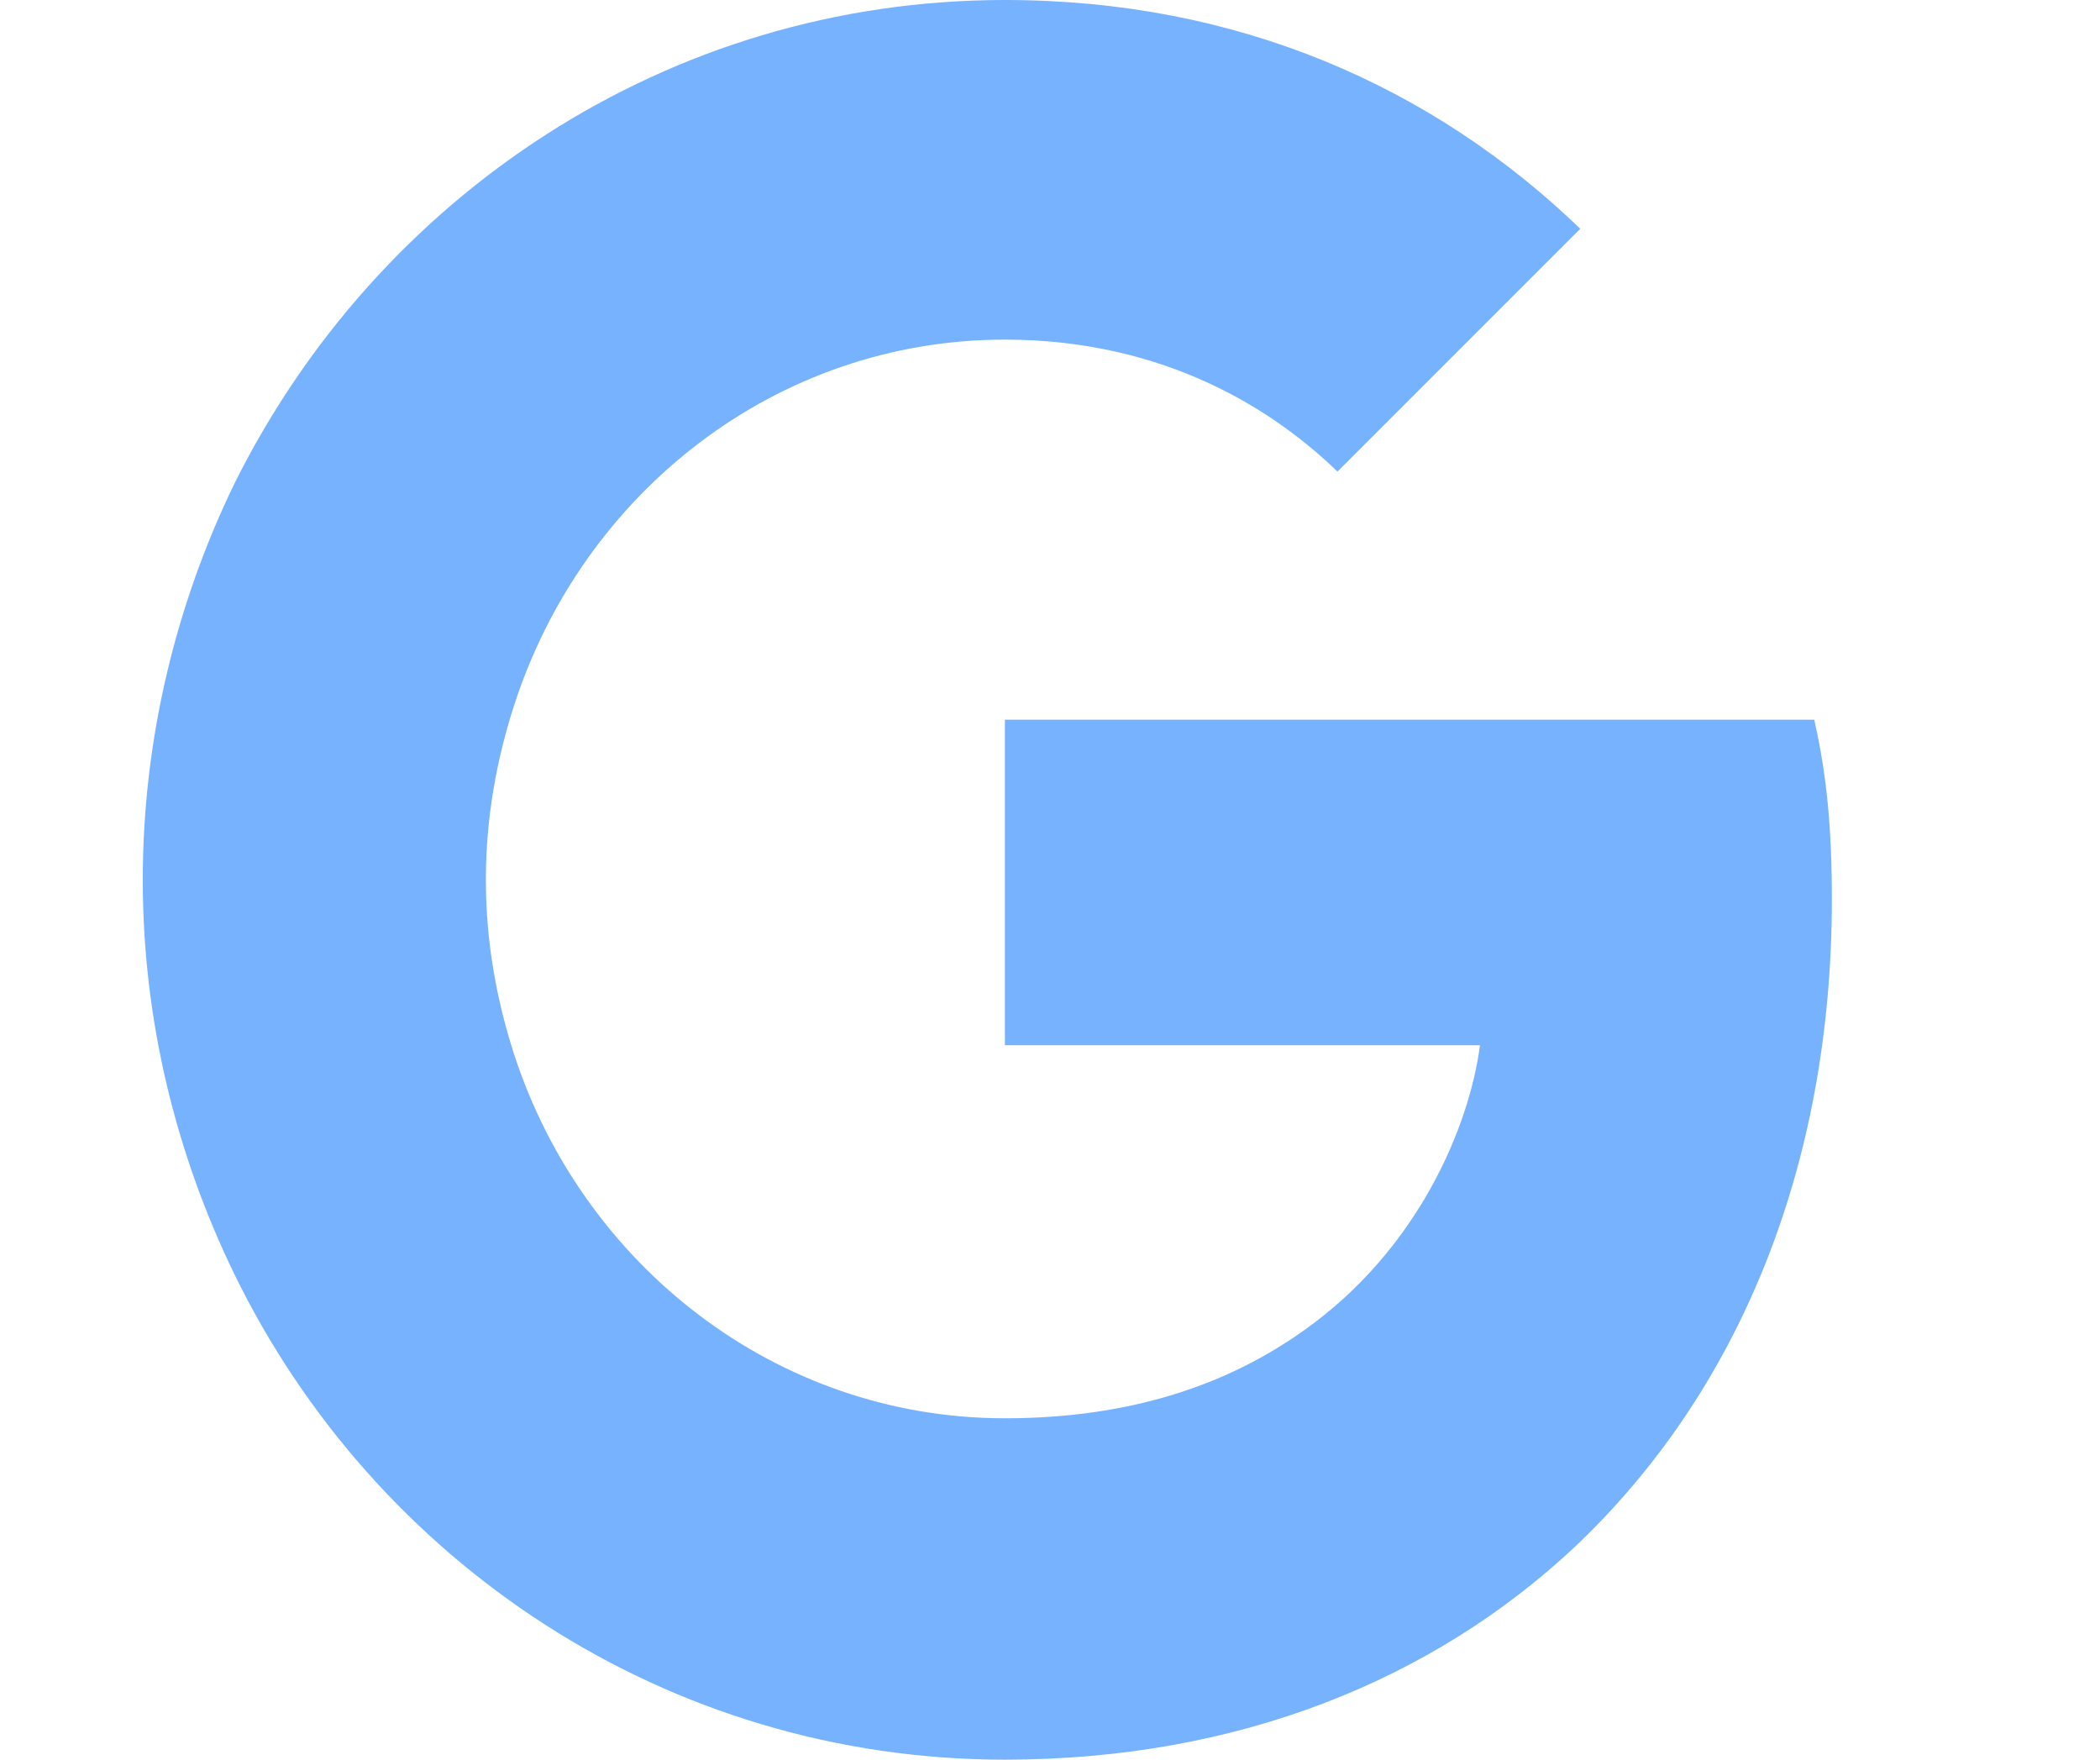
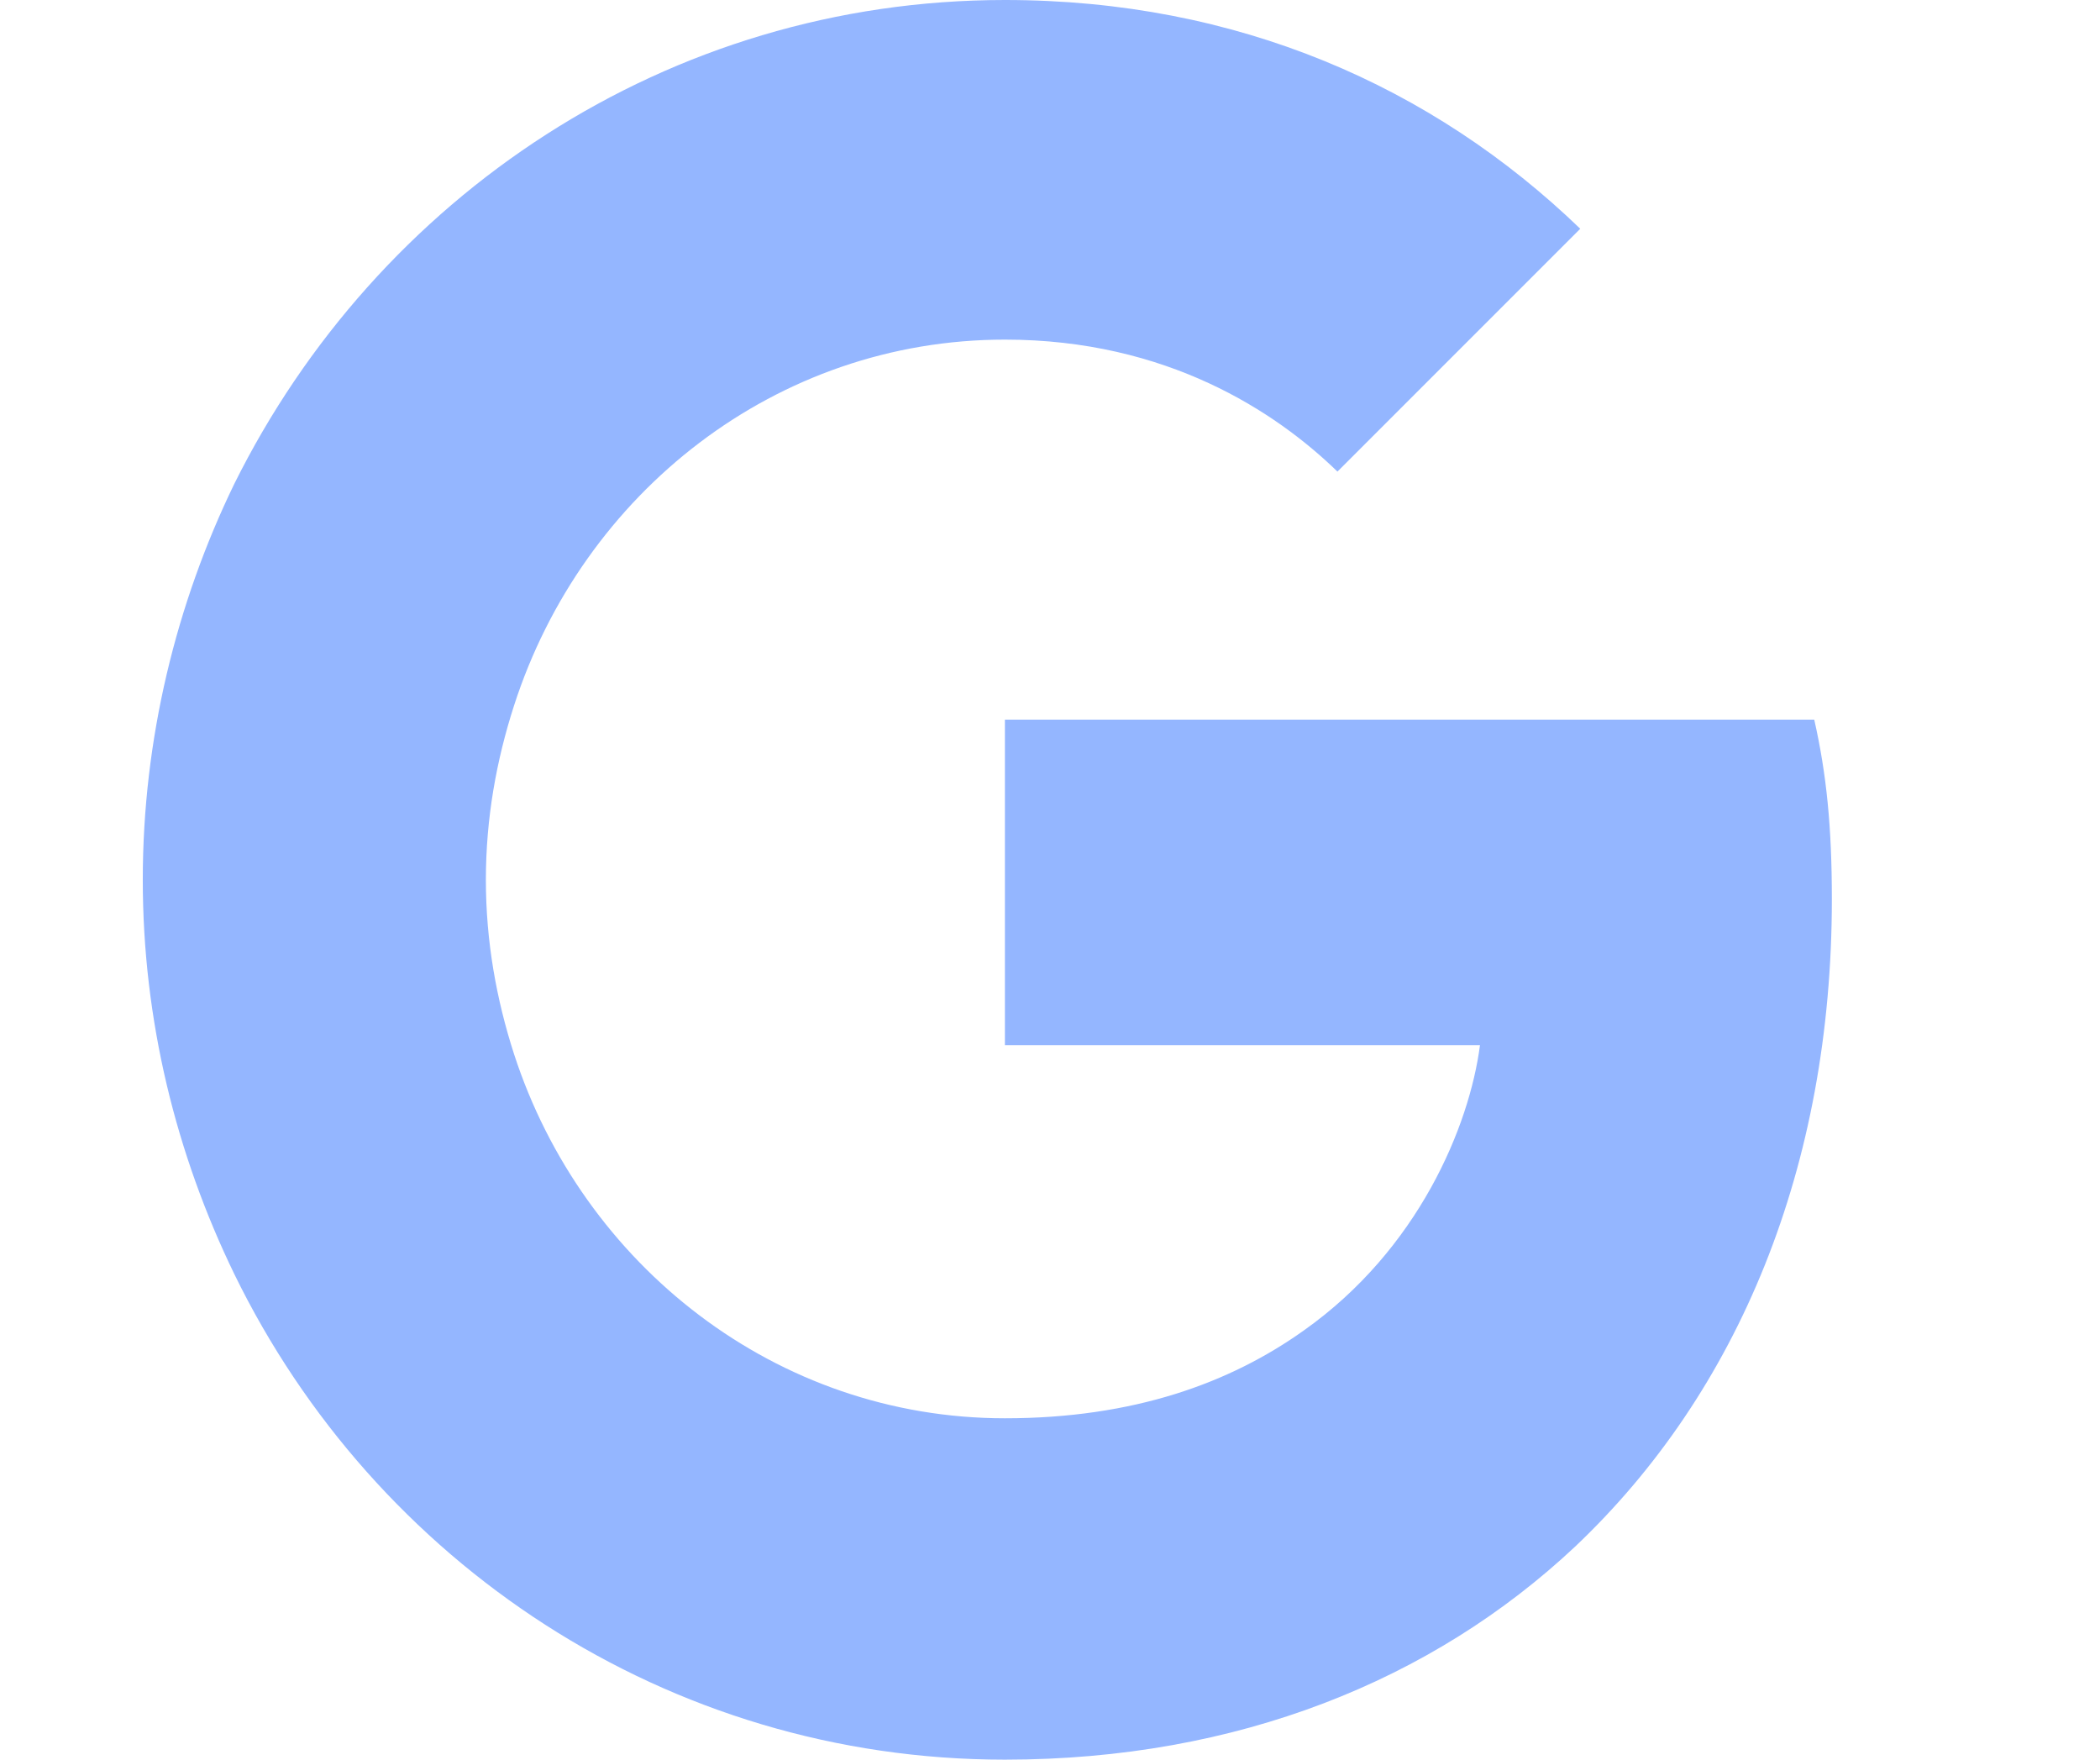
<svg xmlns="http://www.w3.org/2000/svg" width="37" height="31" viewBox="-2 0 37 32" fill="none">
-   <path d="M15.68 32C19.904 32 23.456 30.56 26.048 28.128C29.024 25.312 30.72 21.216 30.72 16.352C30.72 15.04 30.624 14.08 30.4 13.088H15.68V19.008H24.32C24.128 20.48 23.2 22.72 21.12 24.192C19.776 25.152 18.016 25.792 15.68 25.792C11.52 25.792 8 23.008 6.752 19.168C6.432 18.176 6.24 17.12 6.24 16C6.24 14.88 6.432 13.824 6.752 12.832C8 8.96 11.52 6.176 15.68 6.176C18.624 6.176 20.608 7.488 21.728 8.576L26.144 4.16C23.456 1.568 19.904 0 15.68 0C9.536 0 4.256 3.584 1.664 8.8C0.608 10.976 0 13.44 0 16C0 18.56 0.608 20.992 1.664 23.168C4.224 28.416 9.536 32 15.68 32Z" fill="#77b2ff" />
+   <path d="M15.68 32C19.904 32 23.456 30.56 26.048 28.128C29.024 25.312 30.72 21.216 30.72 16.352C30.72 15.04 30.624 14.08 30.4 13.088H15.68V19.008H24.32C24.128 20.48 23.2 22.72 21.12 24.192C19.776 25.152 18.016 25.792 15.68 25.792C11.52 25.792 8 23.008 6.752 19.168C6.432 18.176 6.24 17.12 6.24 16C6.24 14.88 6.432 13.824 6.752 12.832C8 8.96 11.52 6.176 15.68 6.176C18.624 6.176 20.608 7.488 21.728 8.576L26.144 4.16C23.456 1.568 19.904 0 15.68 0C9.536 0 4.256 3.584 1.664 8.8C0.608 10.976 0 13.44 0 16C0 18.56 0.608 20.992 1.664 23.168C4.224 28.416 9.536 32 15.68 32Z" fill="#94b6ff" />
</svg>
